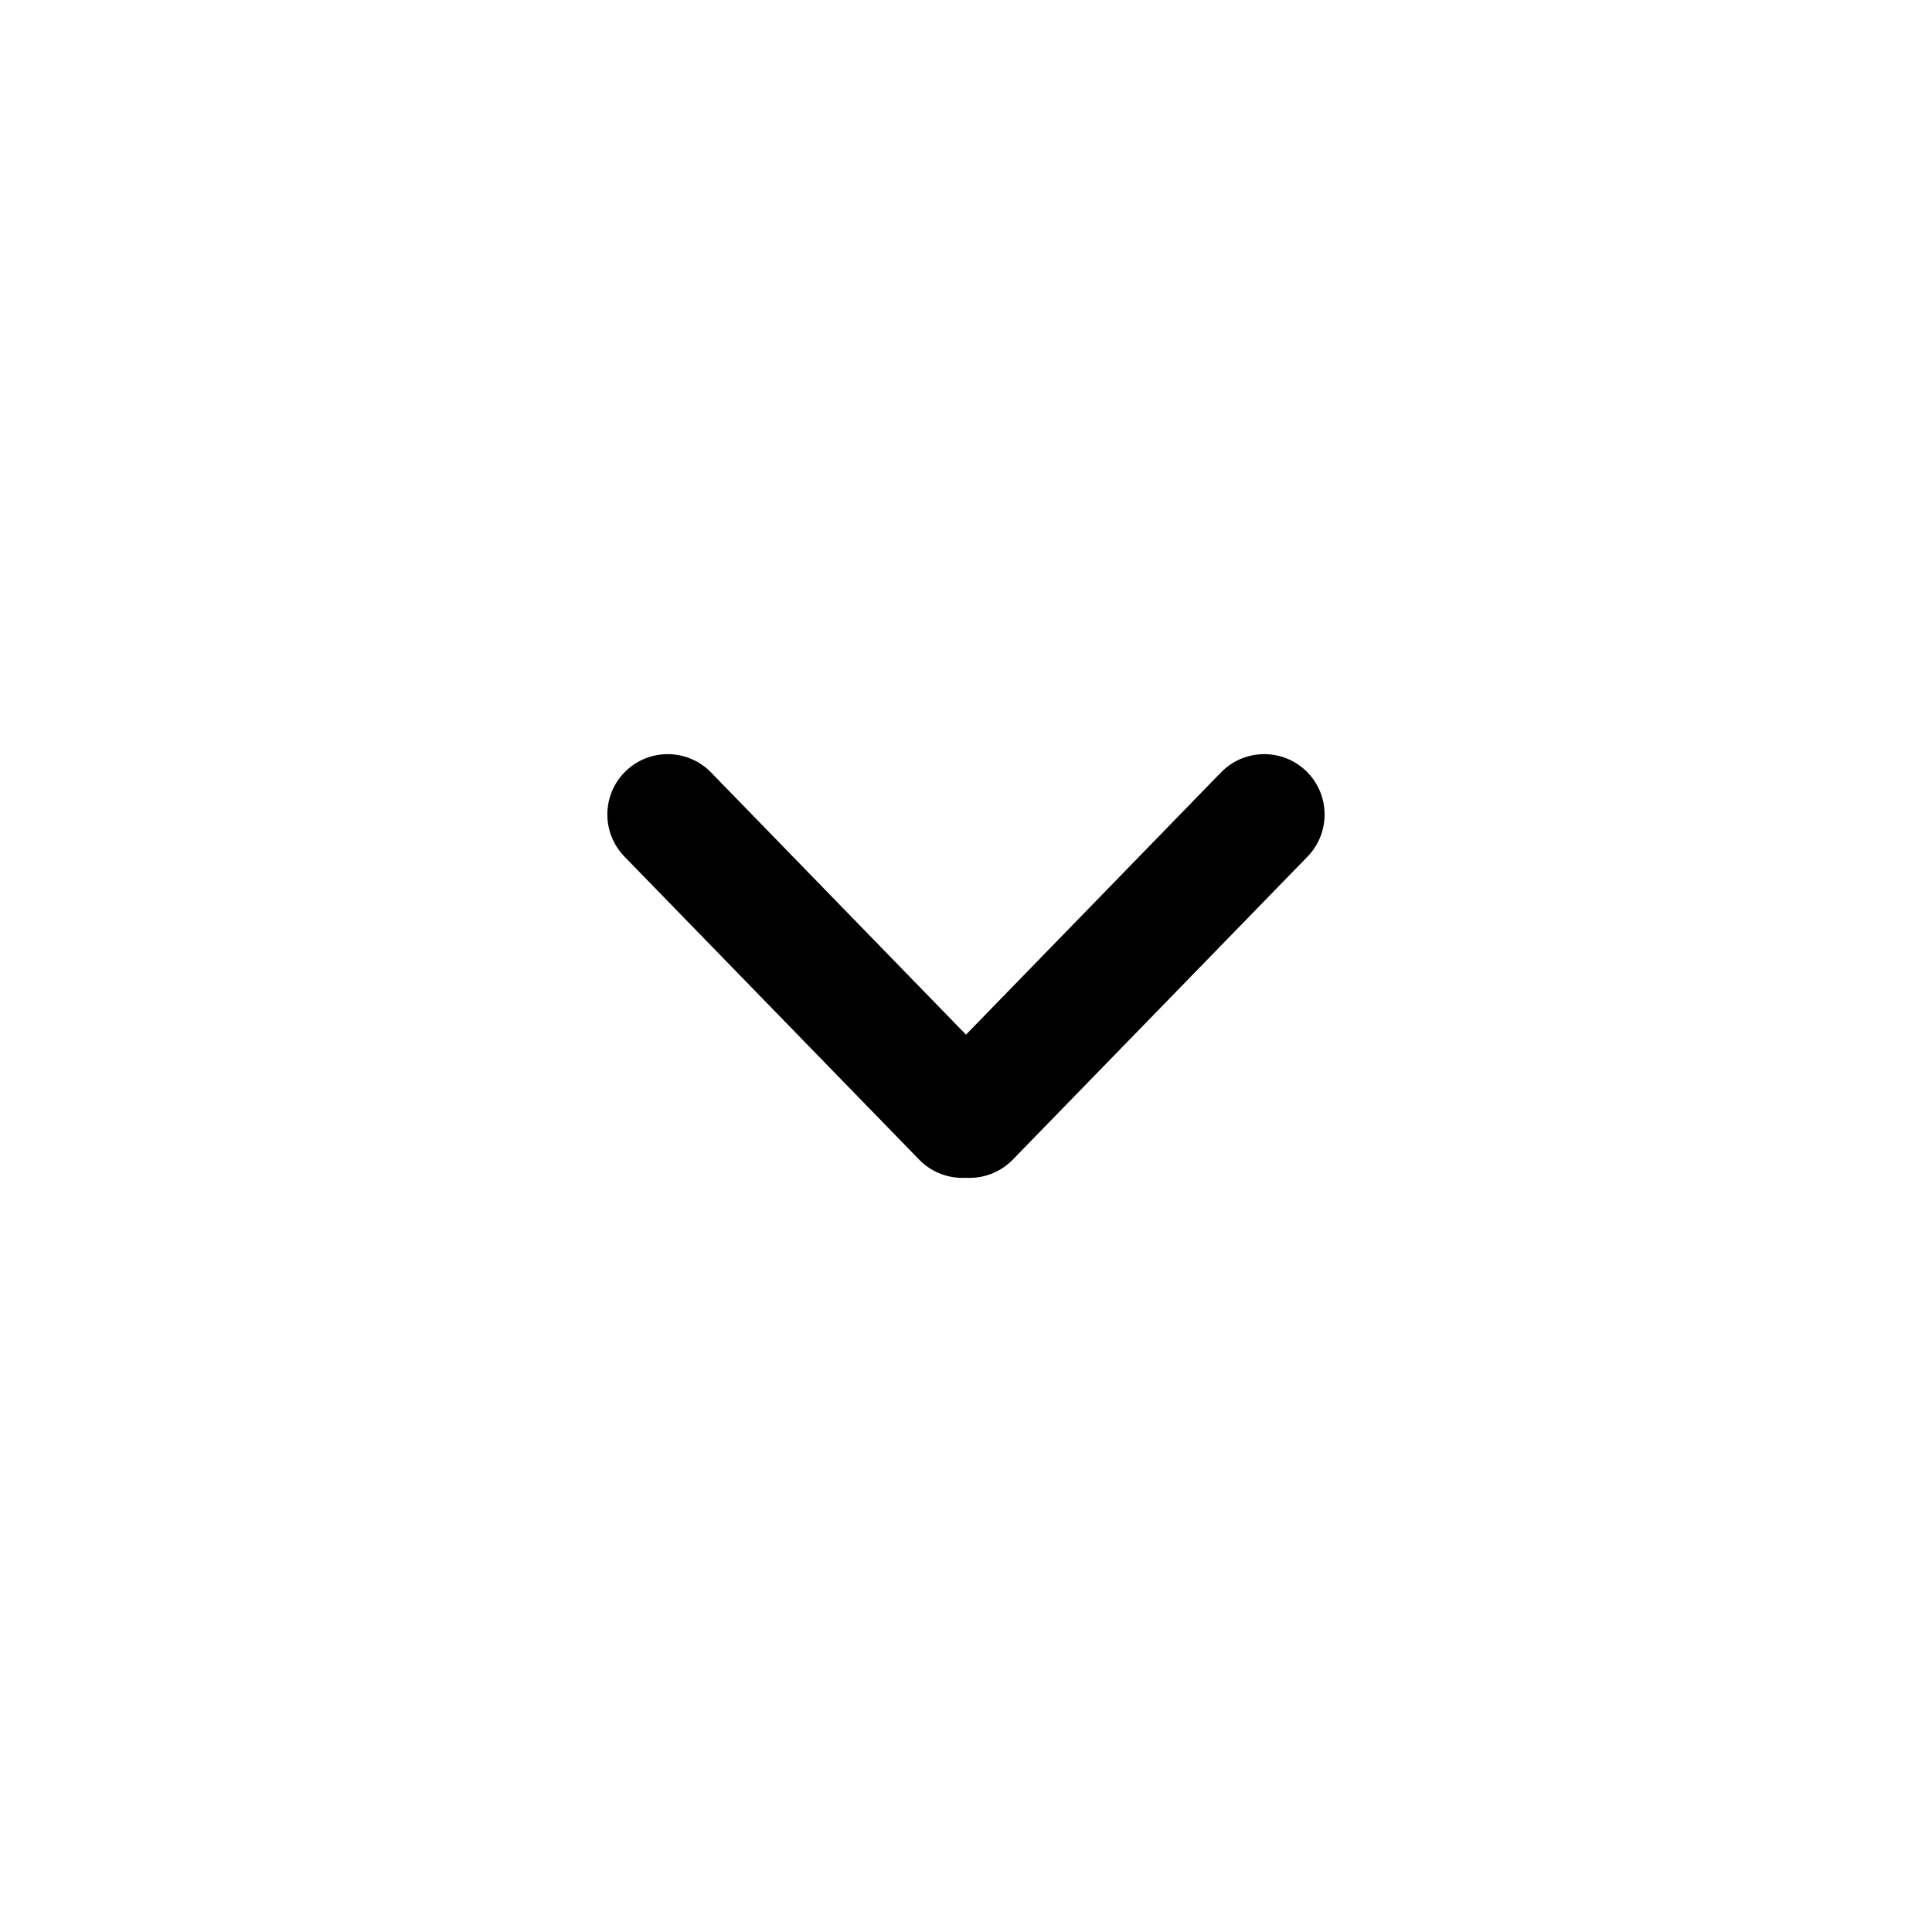
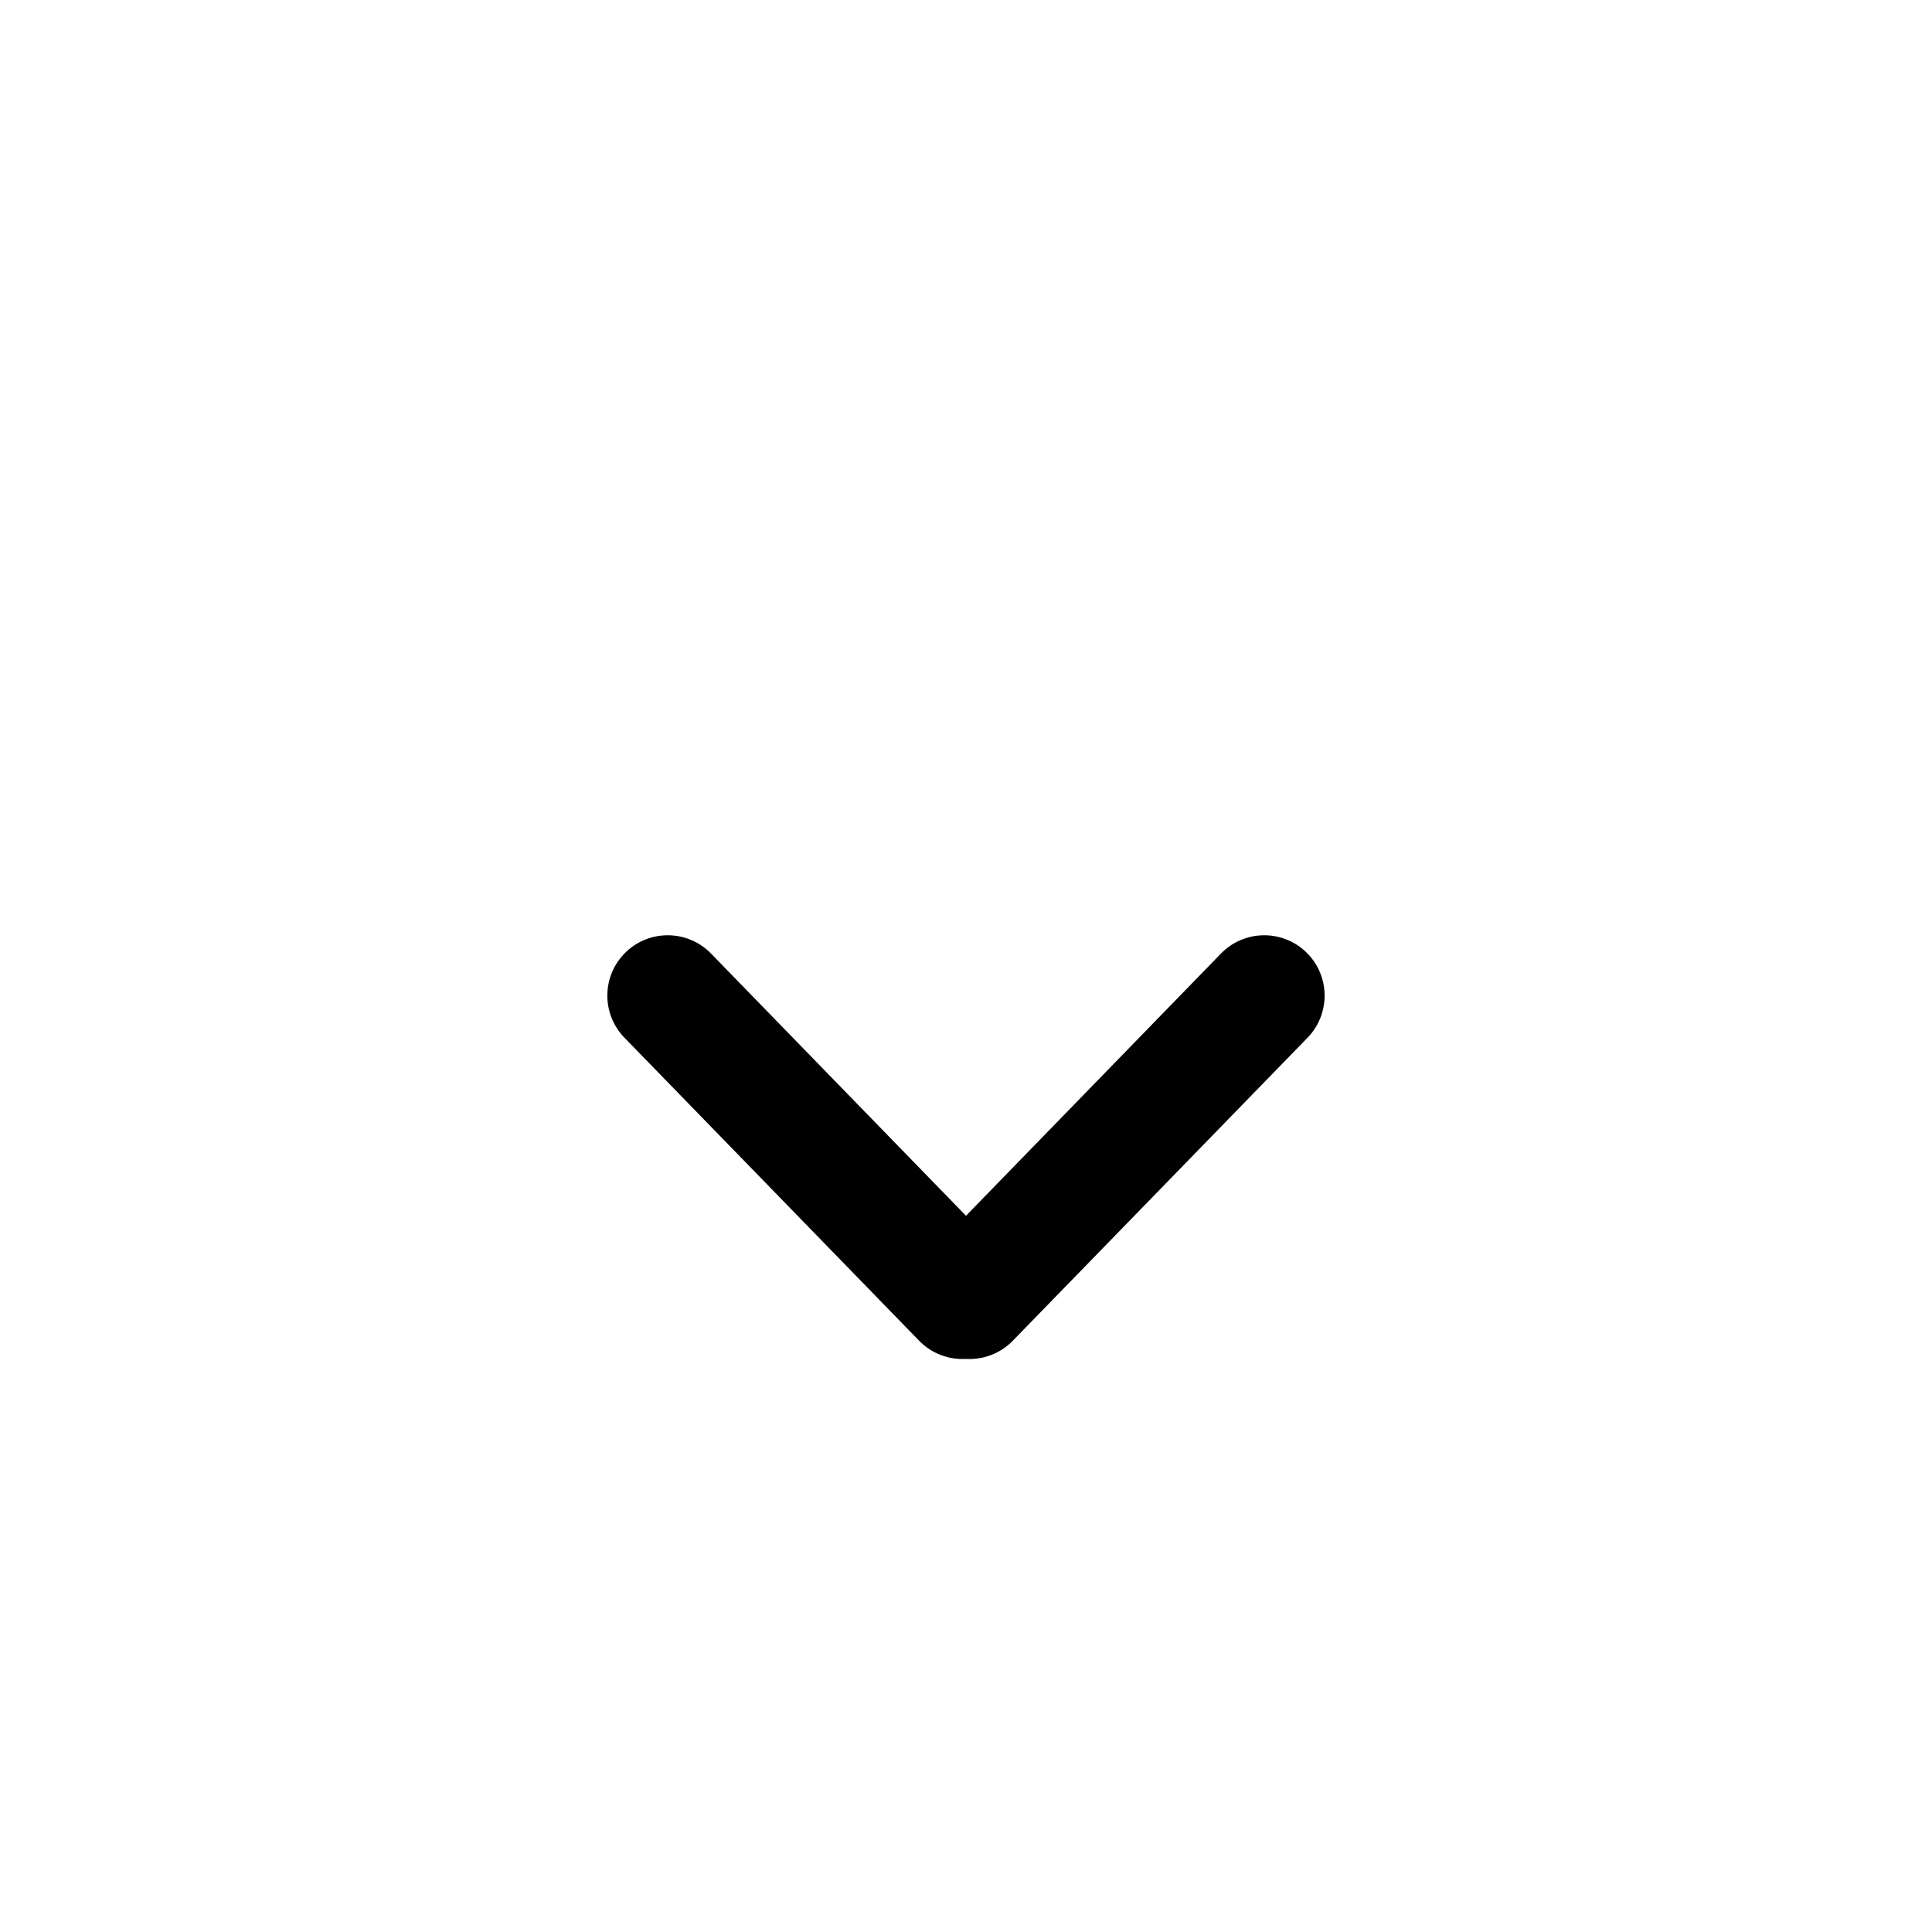
- <svg xmlns="http://www.w3.org/2000/svg" width="32" height="32" viewBox="0 0 32 32">
+ <svg xmlns="http://www.w3.org/2000/svg" width="32" height="32" viewBox="0 0 32 26">
  <path d="M10.362 12.774C9.966 13.159 9.958 13.792 10.343 14.188L15.223 19.206C15.434 19.423 15.719 19.524 16 19.508C16.28 19.524 16.565 19.423 16.776 19.206L21.657 14.188C22.041 13.792 22.033 13.159 21.637 12.774C21.241 12.389 20.608 12.398 20.223 12.794L16 17.137L11.777 12.794C11.392 12.398 10.758 12.389 10.362 12.774Z" fill="currentColor" />
</svg>
